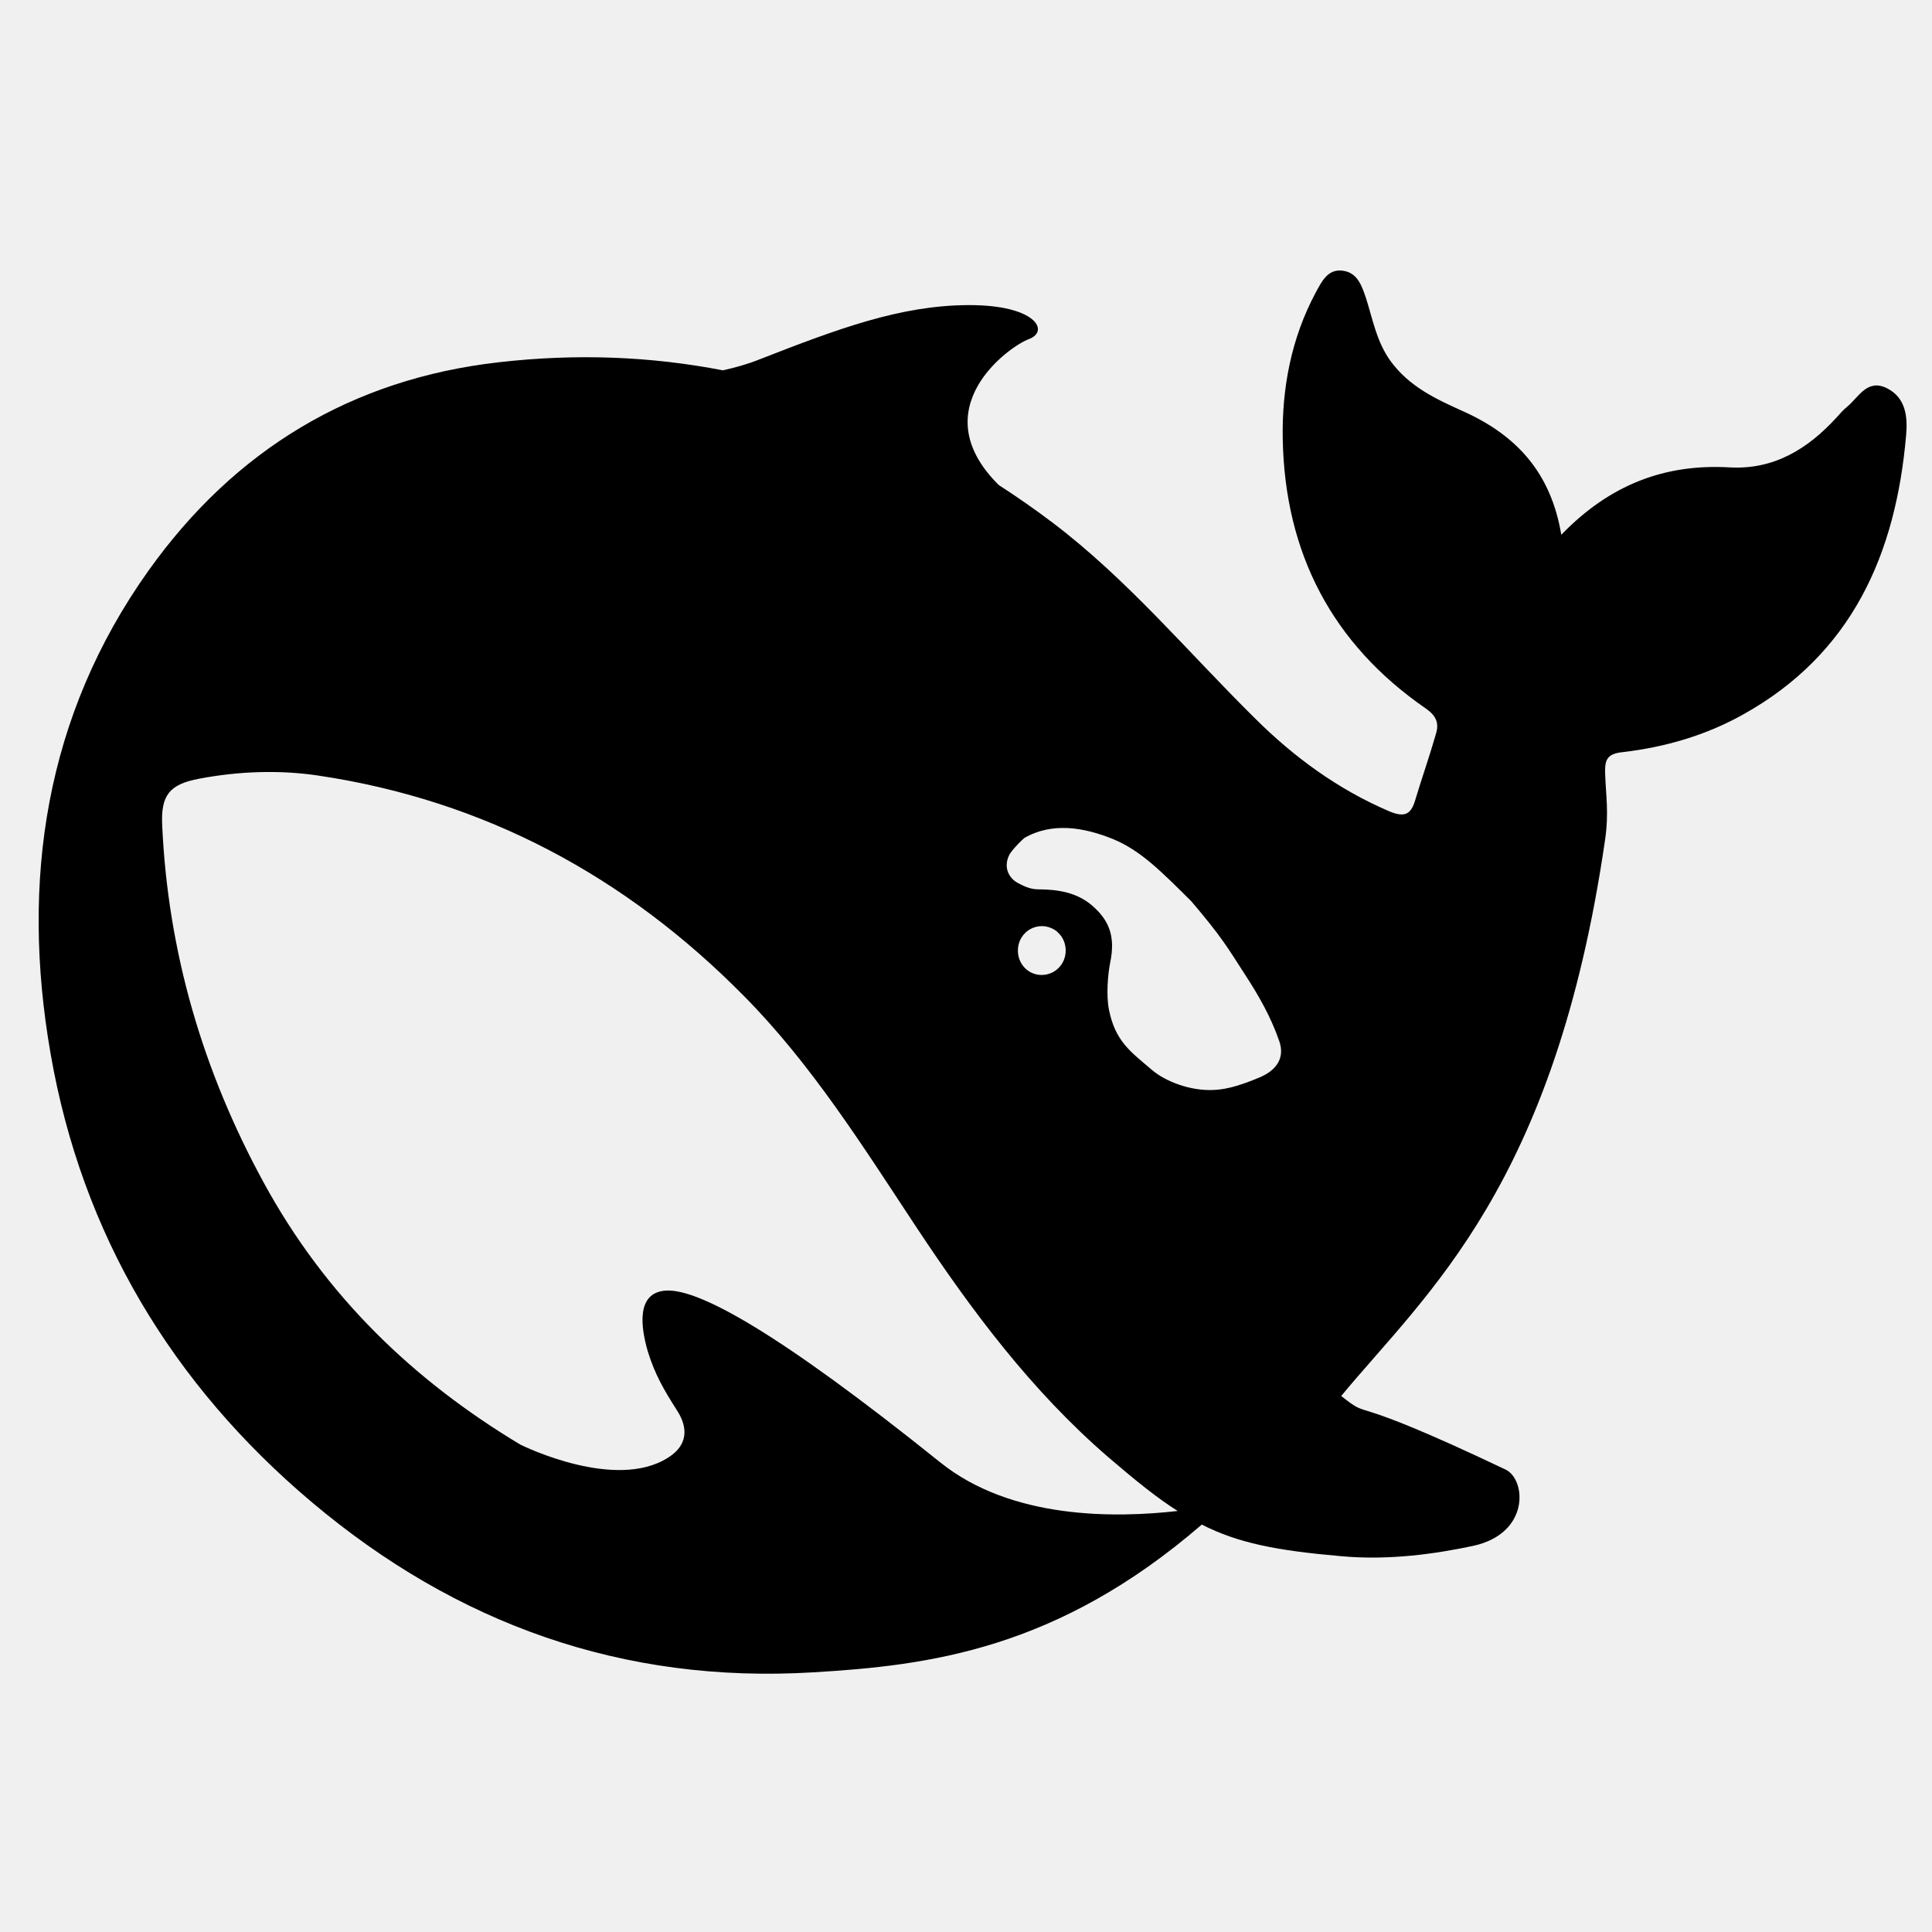
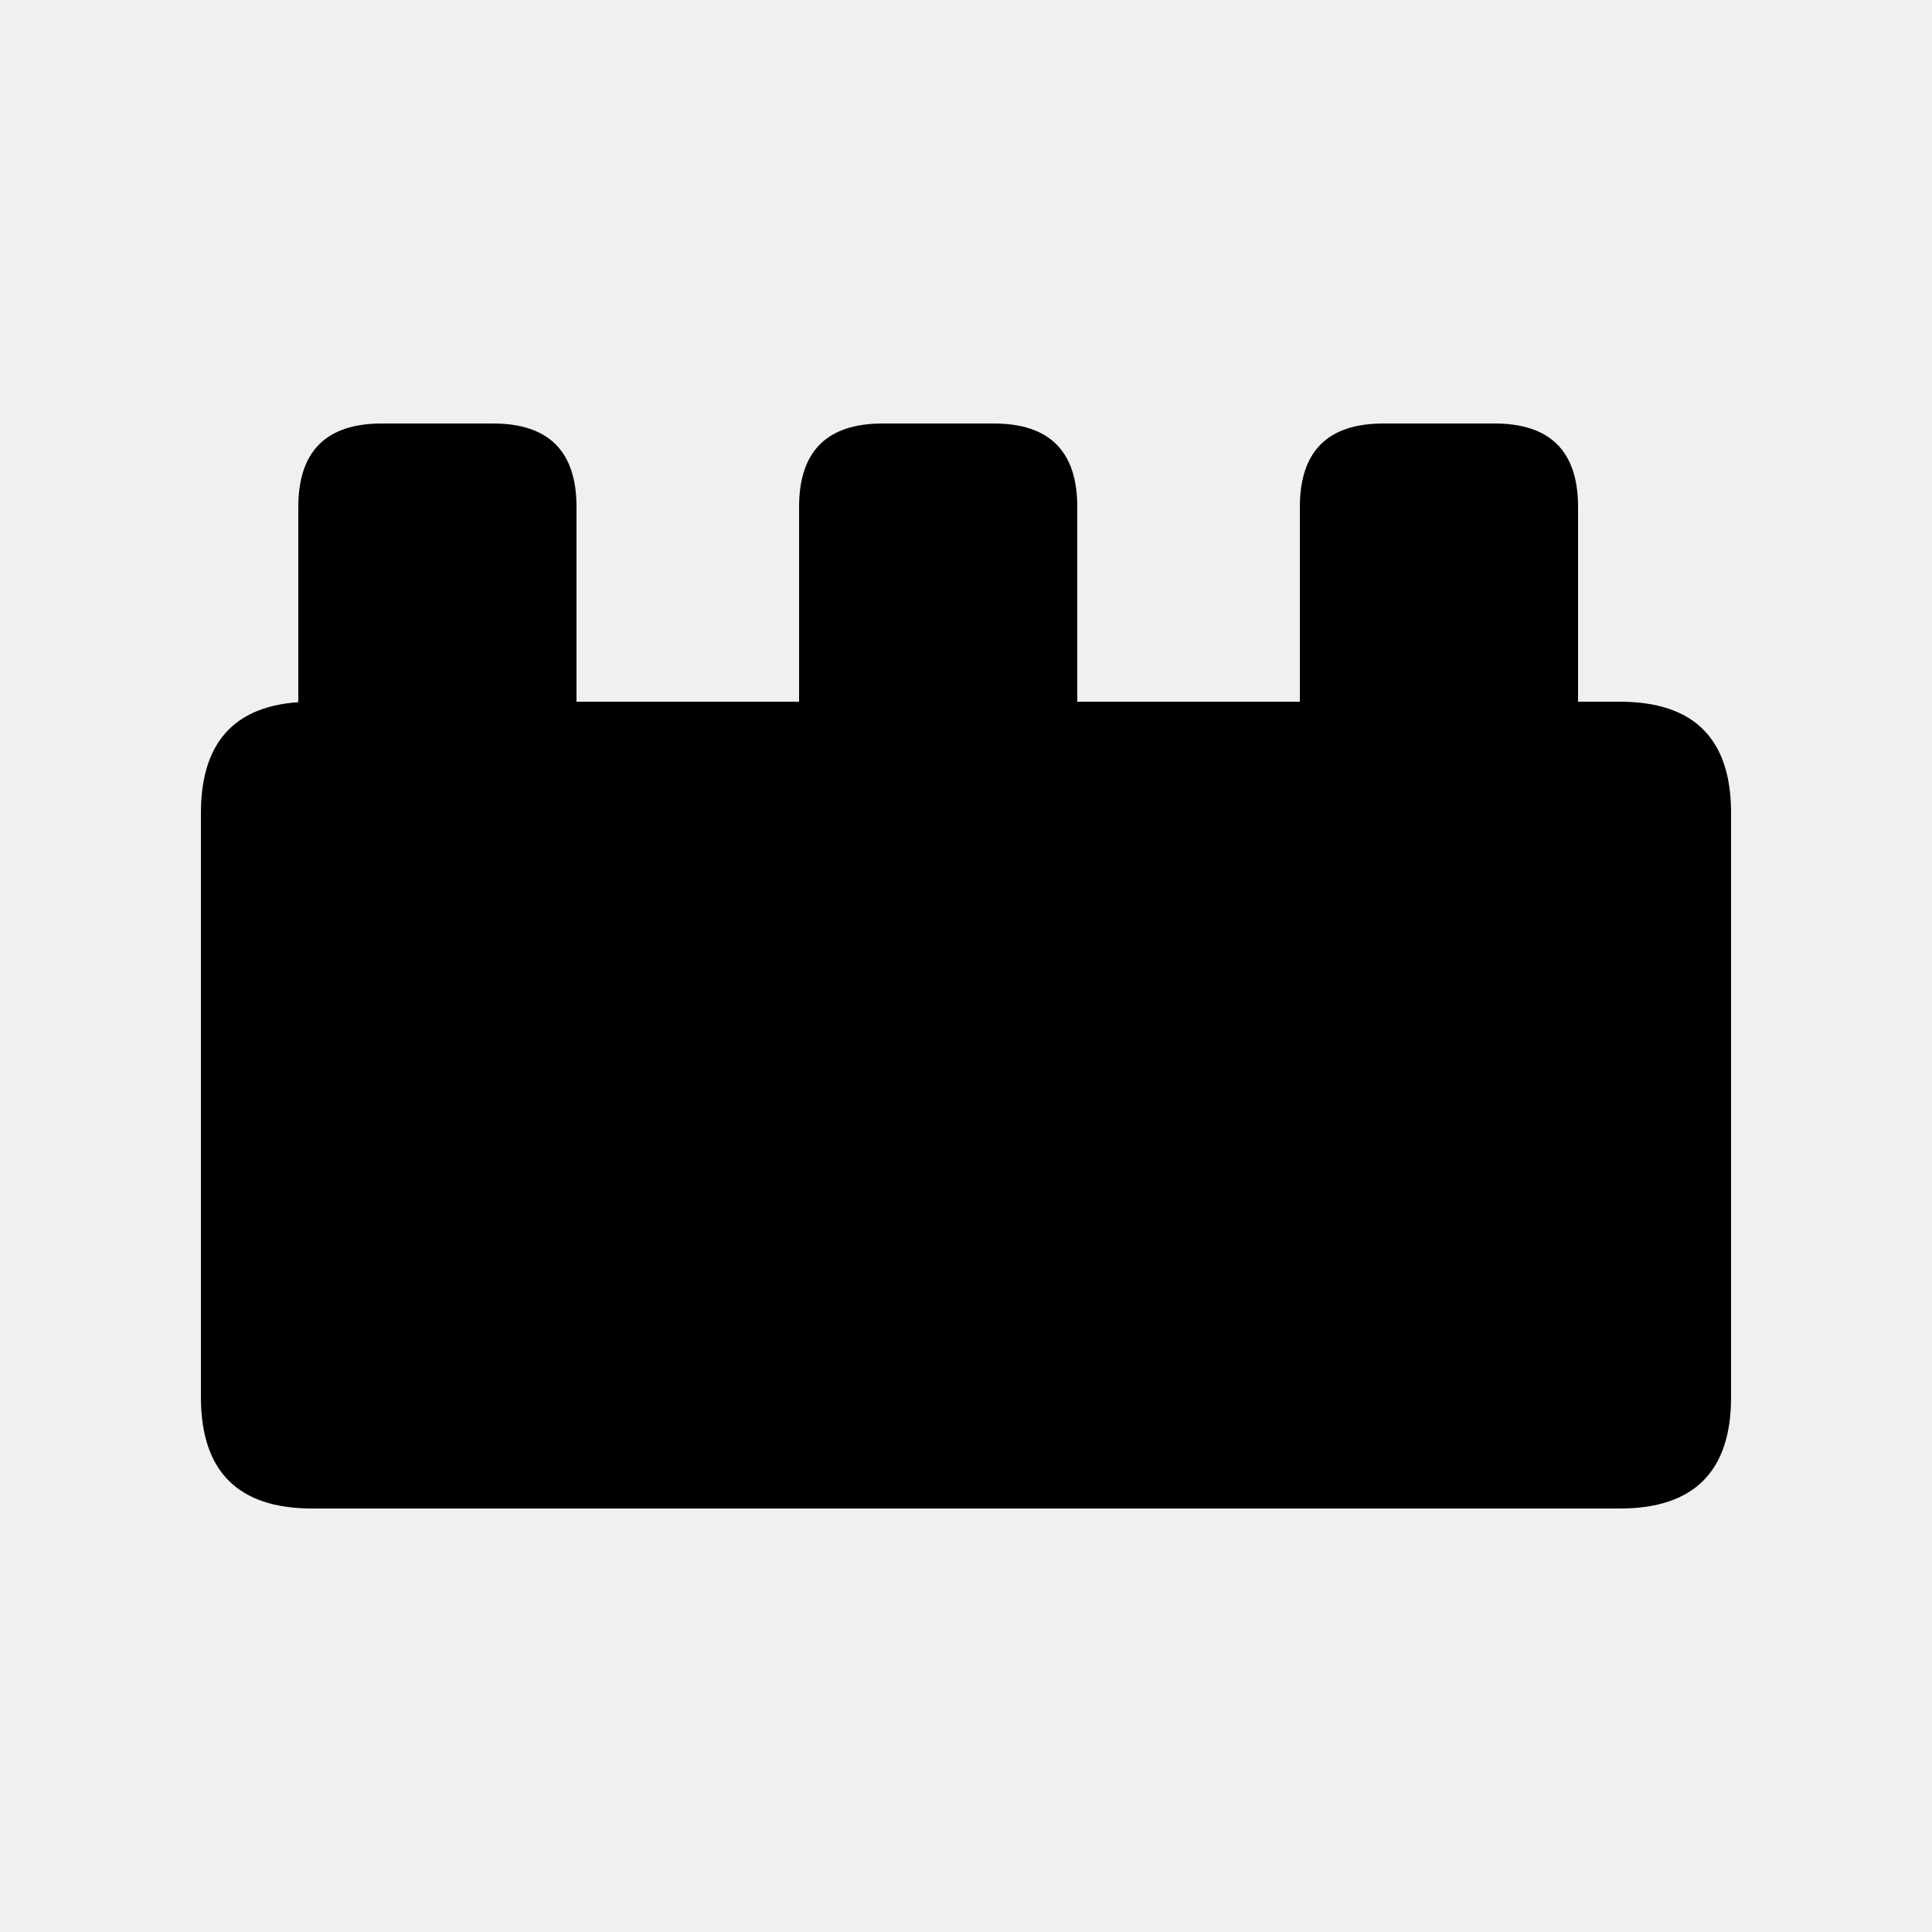
<svg xmlns="http://www.w3.org/2000/svg" width="50" height="50" viewBox="0 0 50 50" fill="none">
  <style>
		@media (prefers-color-scheme: dark) {
			path { fill: #fff; }
		}
	</style>
-   <path id="path" d="M48.835 10.048C48.323 9.792 48.102 10.28 47.803 10.528C47.701 10.608 47.614 10.712 47.527 10.808C46.779 11.624 45.905 12.16 44.762 12.096C43.092 12 41.666 12.536 40.406 13.84C40.138 12.232 39.248 11.272 37.893 10.656C37.184 10.336 36.467 10.016 35.97 9.32C35.623 8.824 35.529 8.272 35.356 7.728C35.246 7.4 35.135 7.064 34.765 7.008C34.363 6.944 34.206 7.288 34.048 7.576C33.418 8.752 33.173 10.048 33.197 11.36C33.252 14.312 34.474 16.664 36.9 18.336C37.176 18.528 37.247 18.72 37.16 19C36.995 19.576 36.797 20.136 36.624 20.712C36.514 21.08 36.349 21.16 35.962 21C34.631 20.432 33.481 19.592 32.464 18.576C30.739 16.872 29.179 14.992 27.233 13.52C26.776 13.176 26.319 12.856 25.847 12.552C23.862 10.584 26.107 8.968 26.627 8.776C27.17 8.576 26.816 7.888 25.059 7.896C23.302 7.904 21.695 8.504 19.647 9.304C19.348 9.424 19.032 9.512 18.709 9.584C16.85 9.224 14.92 9.144 12.903 9.376C9.106 9.808 6.073 11.64 3.843 14.768C1.165 18.528 0.534 22.8 1.307 27.256C2.118 31.952 4.466 35.84 8.074 38.88C11.816 42.032 16.125 43.576 21.041 43.28C24.027 43.104 27.352 42.696 31.102 39.456C32.047 39.936 33.04 40.128 34.686 40.272C35.955 40.392 37.176 40.208 38.121 40.008C39.602 39.688 39.499 38.288 38.964 38.032C34.623 35.968 35.576 36.808 34.71 36.128C36.916 33.464 40.24 30.696 41.54 21.728C41.643 21.016 41.556 20.568 41.54 19.992C41.532 19.64 41.611 19.504 42.005 19.464C43.092 19.336 44.148 19.032 45.117 18.488C47.929 16.92 49.064 14.344 49.331 11.256C49.371 10.784 49.324 10.296 48.835 10.048ZM24.326 37.84C20.12 34.464 18.079 33.352 17.236 33.4C16.448 33.448 16.59 34.368 16.763 34.968C16.944 35.56 17.181 35.968 17.512 36.488C17.74 36.832 17.898 37.344 17.283 37.728C15.928 38.584 13.573 37.44 13.462 37.384C10.721 35.736 8.428 33.56 6.813 30.584C5.253 27.72 4.348 24.648 4.198 21.368C4.158 20.576 4.387 20.296 5.159 20.152C6.175 19.96 7.223 19.92 8.239 20.072C12.533 20.712 16.189 22.672 19.253 25.776C21.002 27.544 22.325 29.656 23.689 31.72C25.138 33.912 26.698 36 28.683 37.712C29.384 38.312 29.943 38.768 30.479 39.104C28.864 39.288 26.17 39.328 24.326 37.84ZM26.343 24.6C26.343 24.248 26.619 23.968 26.966 23.968C27.044 23.968 27.115 23.984 27.178 24.008C27.265 24.04 27.344 24.088 27.407 24.16C27.517 24.272 27.58 24.432 27.58 24.6C27.58 24.952 27.304 25.232 26.957 25.232C26.611 25.232 26.343 24.952 26.343 24.6ZM32.606 27.88C32.205 28.048 31.803 28.192 31.416 28.208C30.818 28.24 30.164 27.992 29.81 27.688C29.258 27.216 28.864 26.952 28.699 26.128C28.628 25.776 28.668 25.232 28.73 24.92C28.872 24.248 28.714 23.816 28.25 23.424C27.872 23.104 27.391 23.016 26.863 23.016C26.666 23.016 26.485 22.928 26.351 22.856C26.13 22.744 25.949 22.464 26.123 22.12C26.178 22.008 26.446 21.736 26.509 21.688C27.226 21.272 28.053 21.408 28.817 21.72C29.526 22.016 30.061 22.56 30.834 23.328C31.622 24.256 31.763 24.512 32.212 25.208C32.567 25.752 32.89 26.312 33.11 26.952C33.245 27.352 33.071 27.68 32.606 27.88Z" fill="#000" fill-opacity="1" fill-rule="nonzero" />
+   <path transform="translate(3.4 8.8) scale(1.8)" d="M2.4 6.4V2.4Q2.4 1.2 3.6 1.2H5.2Q6.4 1.2 6.4 2.4V6.4ZM9.6 6.4V2.4Q9.6 1.2 10.8 1.2H12.4Q13.6 1.2 13.6 2.4V6.4ZM16.8 6.4V2.4Q16.8 1.2 18 1.2H19.6Q20.8 1.2 20.8 2.4V6.4ZM2.6 5.2H21.4Q23 5.2 23 6.8V15.2Q23 16.8 21.4 16.8H2.6Q1 16.8 1 15.2V6.8Q1 5.2 2.6 5.2Z" fill="#000" fill-rule="nonzero" />
</svg>
